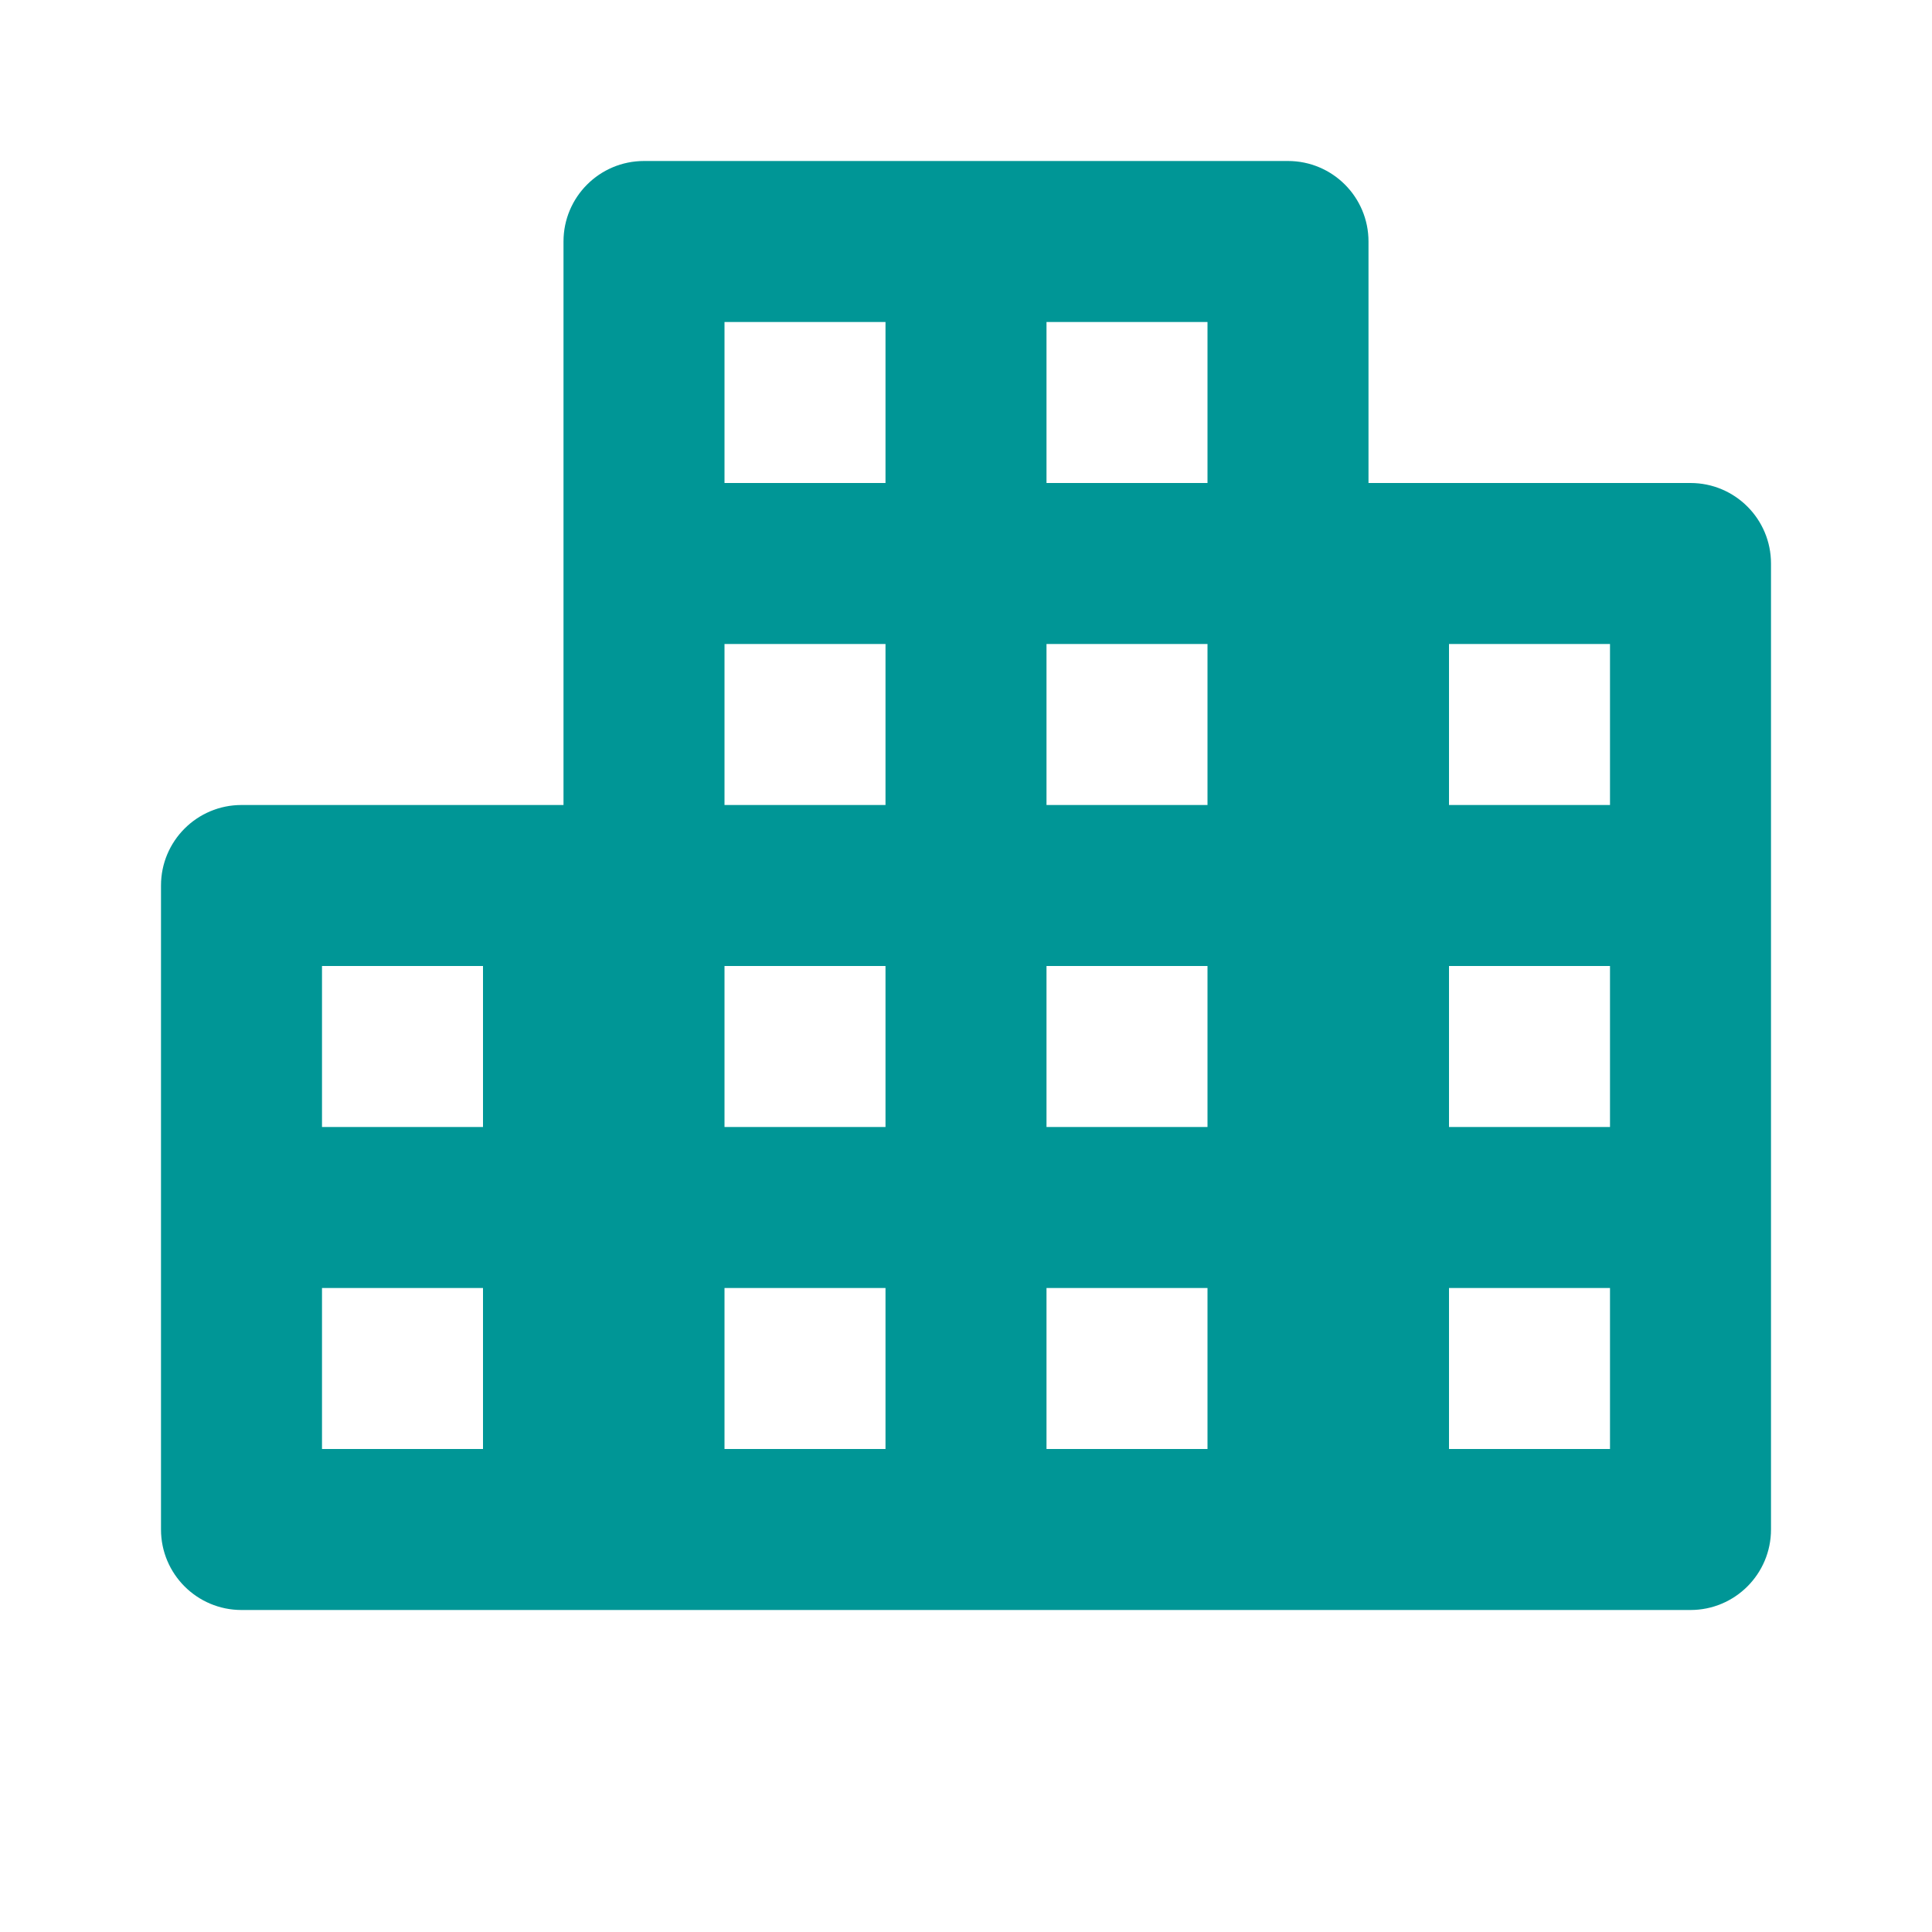
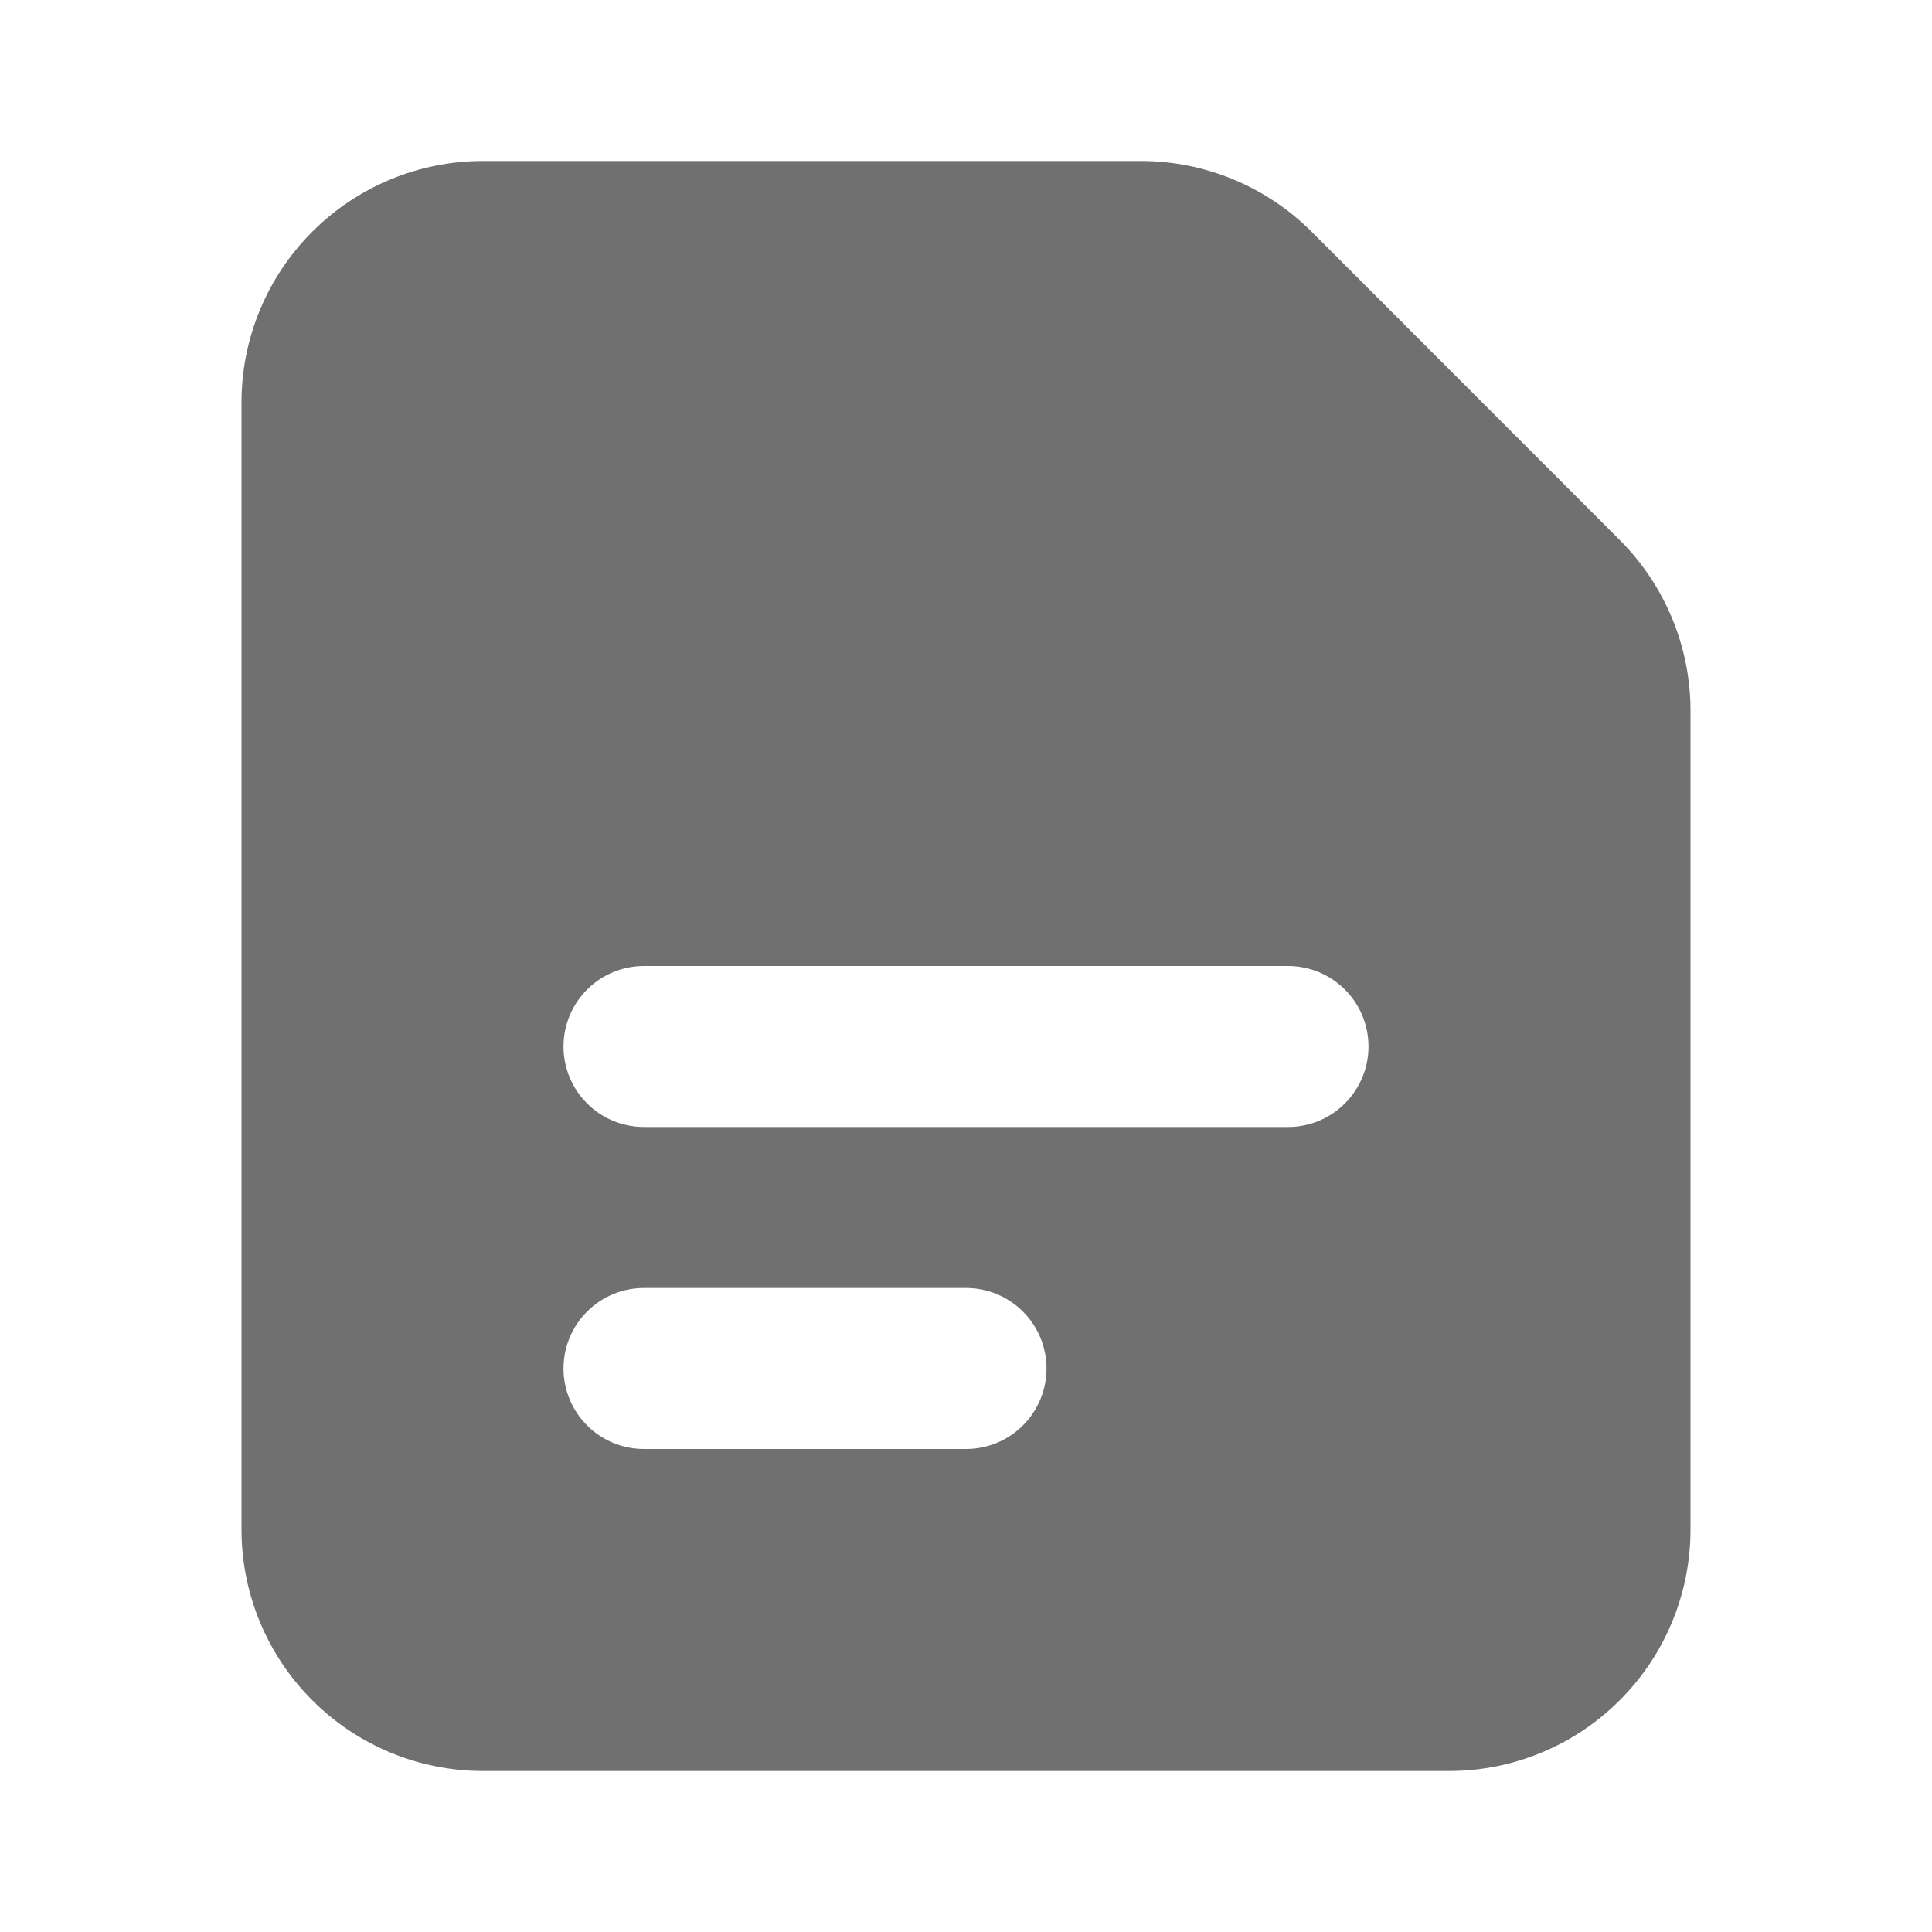
- <svg xmlns="http://www.w3.org/2000/svg" width="24" height="24" viewBox="0 0 24 24" style="fill: rgba(0, 150, 150, 1);transform: ;msFilter:;">
-   <path d="M21 6h-4V3a1 1 0 0 0-1-1H8a1 1 0 0 0-1 1v7H3a1 1 0 0 0-1 1v8a1 1 0 0 0 1 1h18a1 1 0 0 0 1-1V7a1 1 0 0 0-1-1zM6 18H4v-2h2v2zm0-4H4v-2h2v2zm5 4H9v-2h2v2zm0-4H9v-2h2v2zm0-4H9V8h2v2zm0-4H9V4h2v2zm4 12h-2v-2h2v2zm0-4h-2v-2h2v2zm0-4h-2V8h2v2zm0-4h-2V4h2v2zm5 12h-2v-2h2v2zm0-4h-2v-2h2v2zm0-4h-2V8h2v2z" />
+ <svg xmlns="http://www.w3.org/2000/svg" width="24" height="24" viewBox="0 0 24 24" fill="none">
+   <path fill-rule="evenodd" clip-rule="evenodd" d="M3 19C3 19.796 3.316 20.559 3.879 21.121C4.441 21.684 5.204 22 6 22H18C18.796 22 19.559 21.684 20.121 21.121C20.684 20.559 21 19.796 21 19V8.828C21 8.033 20.683 7.27 20.121 6.708L16.293 2.878C15.73 2.316 14.967 2 14.172 2H6C5.204 2 4.441 2.316 3.879 2.879C3.316 3.441 3 4.204 3 5V19ZM8 12C7.735 12 7.48 12.105 7.293 12.293C7.105 12.48 7 12.735 7 13C7 13.265 7.105 13.52 7.293 13.707C7.48 13.895 7.735 14 8 14H16C16.265 14 16.52 13.895 16.707 13.707C16.895 13.52 17 13.265 17 13C17 12.735 16.895 12.48 16.707 12.293C16.52 12.105 16.265 12 16 12H8ZM8 16C7.735 16 7.48 16.105 7.293 16.293C7.105 16.48 7 16.735 7 17C7 17.265 7.105 17.52 7.293 17.707C7.48 17.895 7.735 18 8 18H12C12.265 18 12.52 17.895 12.707 17.707C12.895 17.52 13 17.265 13 17C13 16.735 12.895 16.48 12.707 16.293C12.52 16.105 12.265 16 12 16H8Z" fill="#707070" />
</svg>
